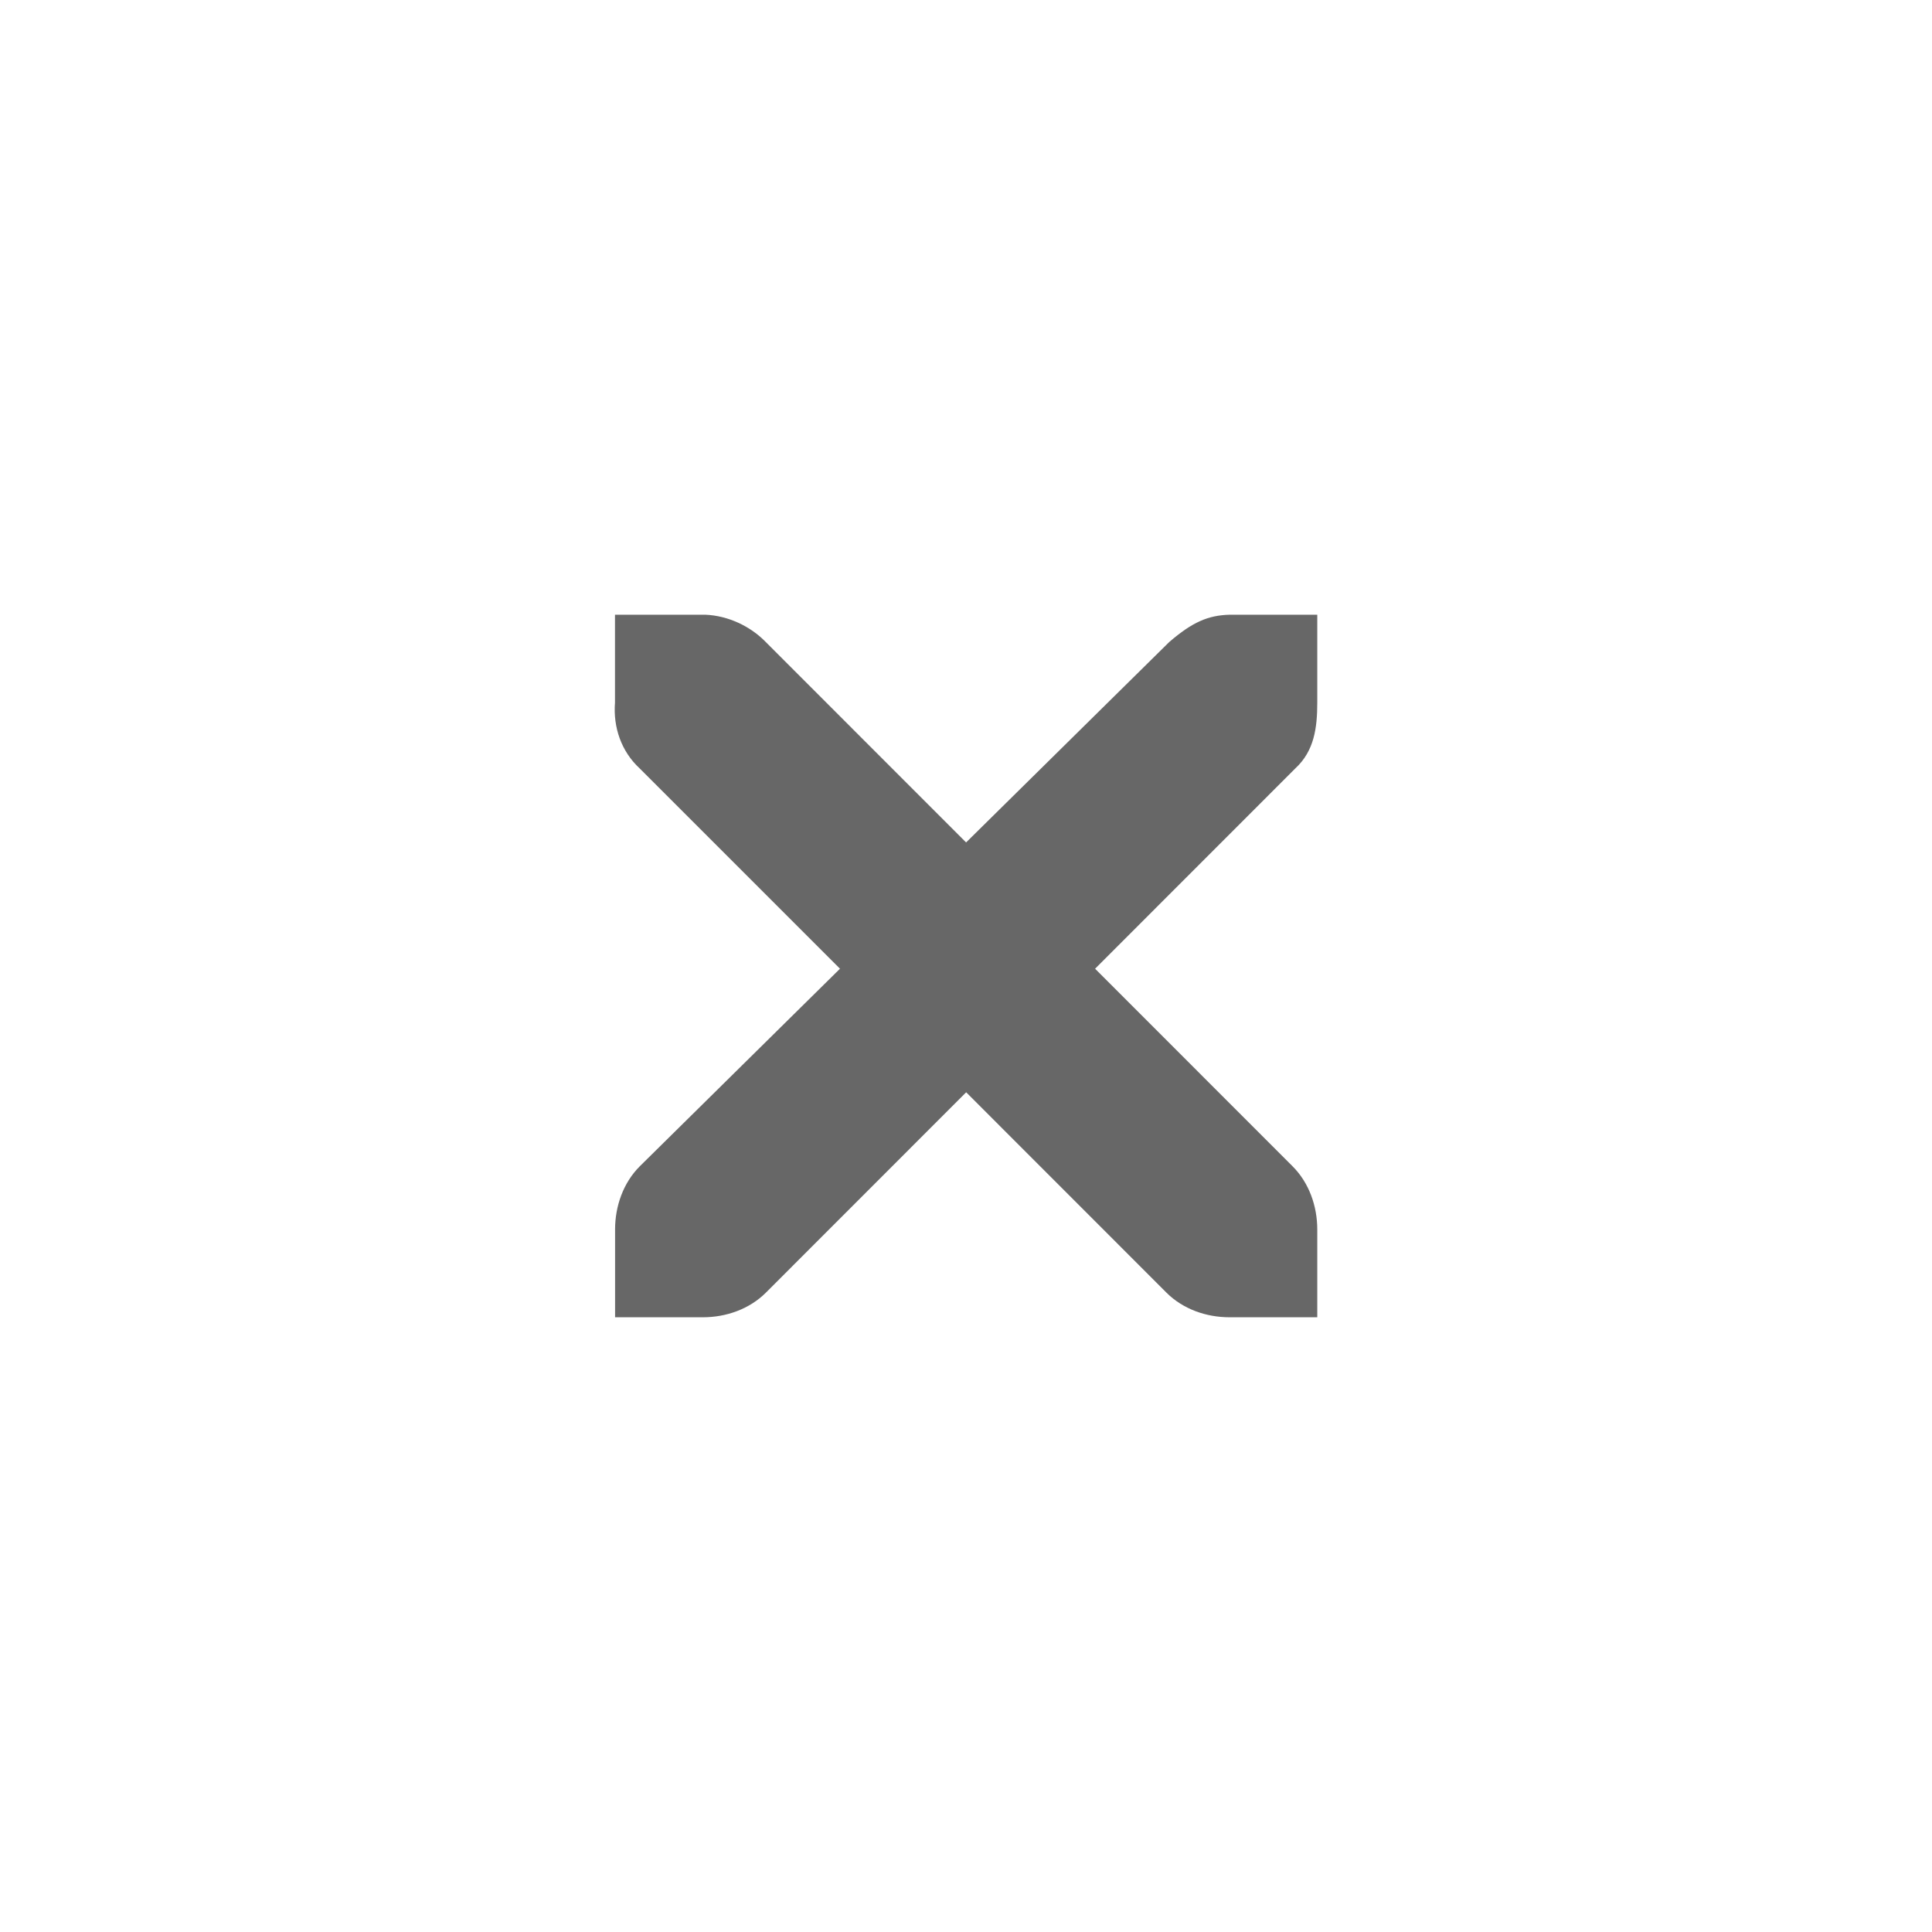
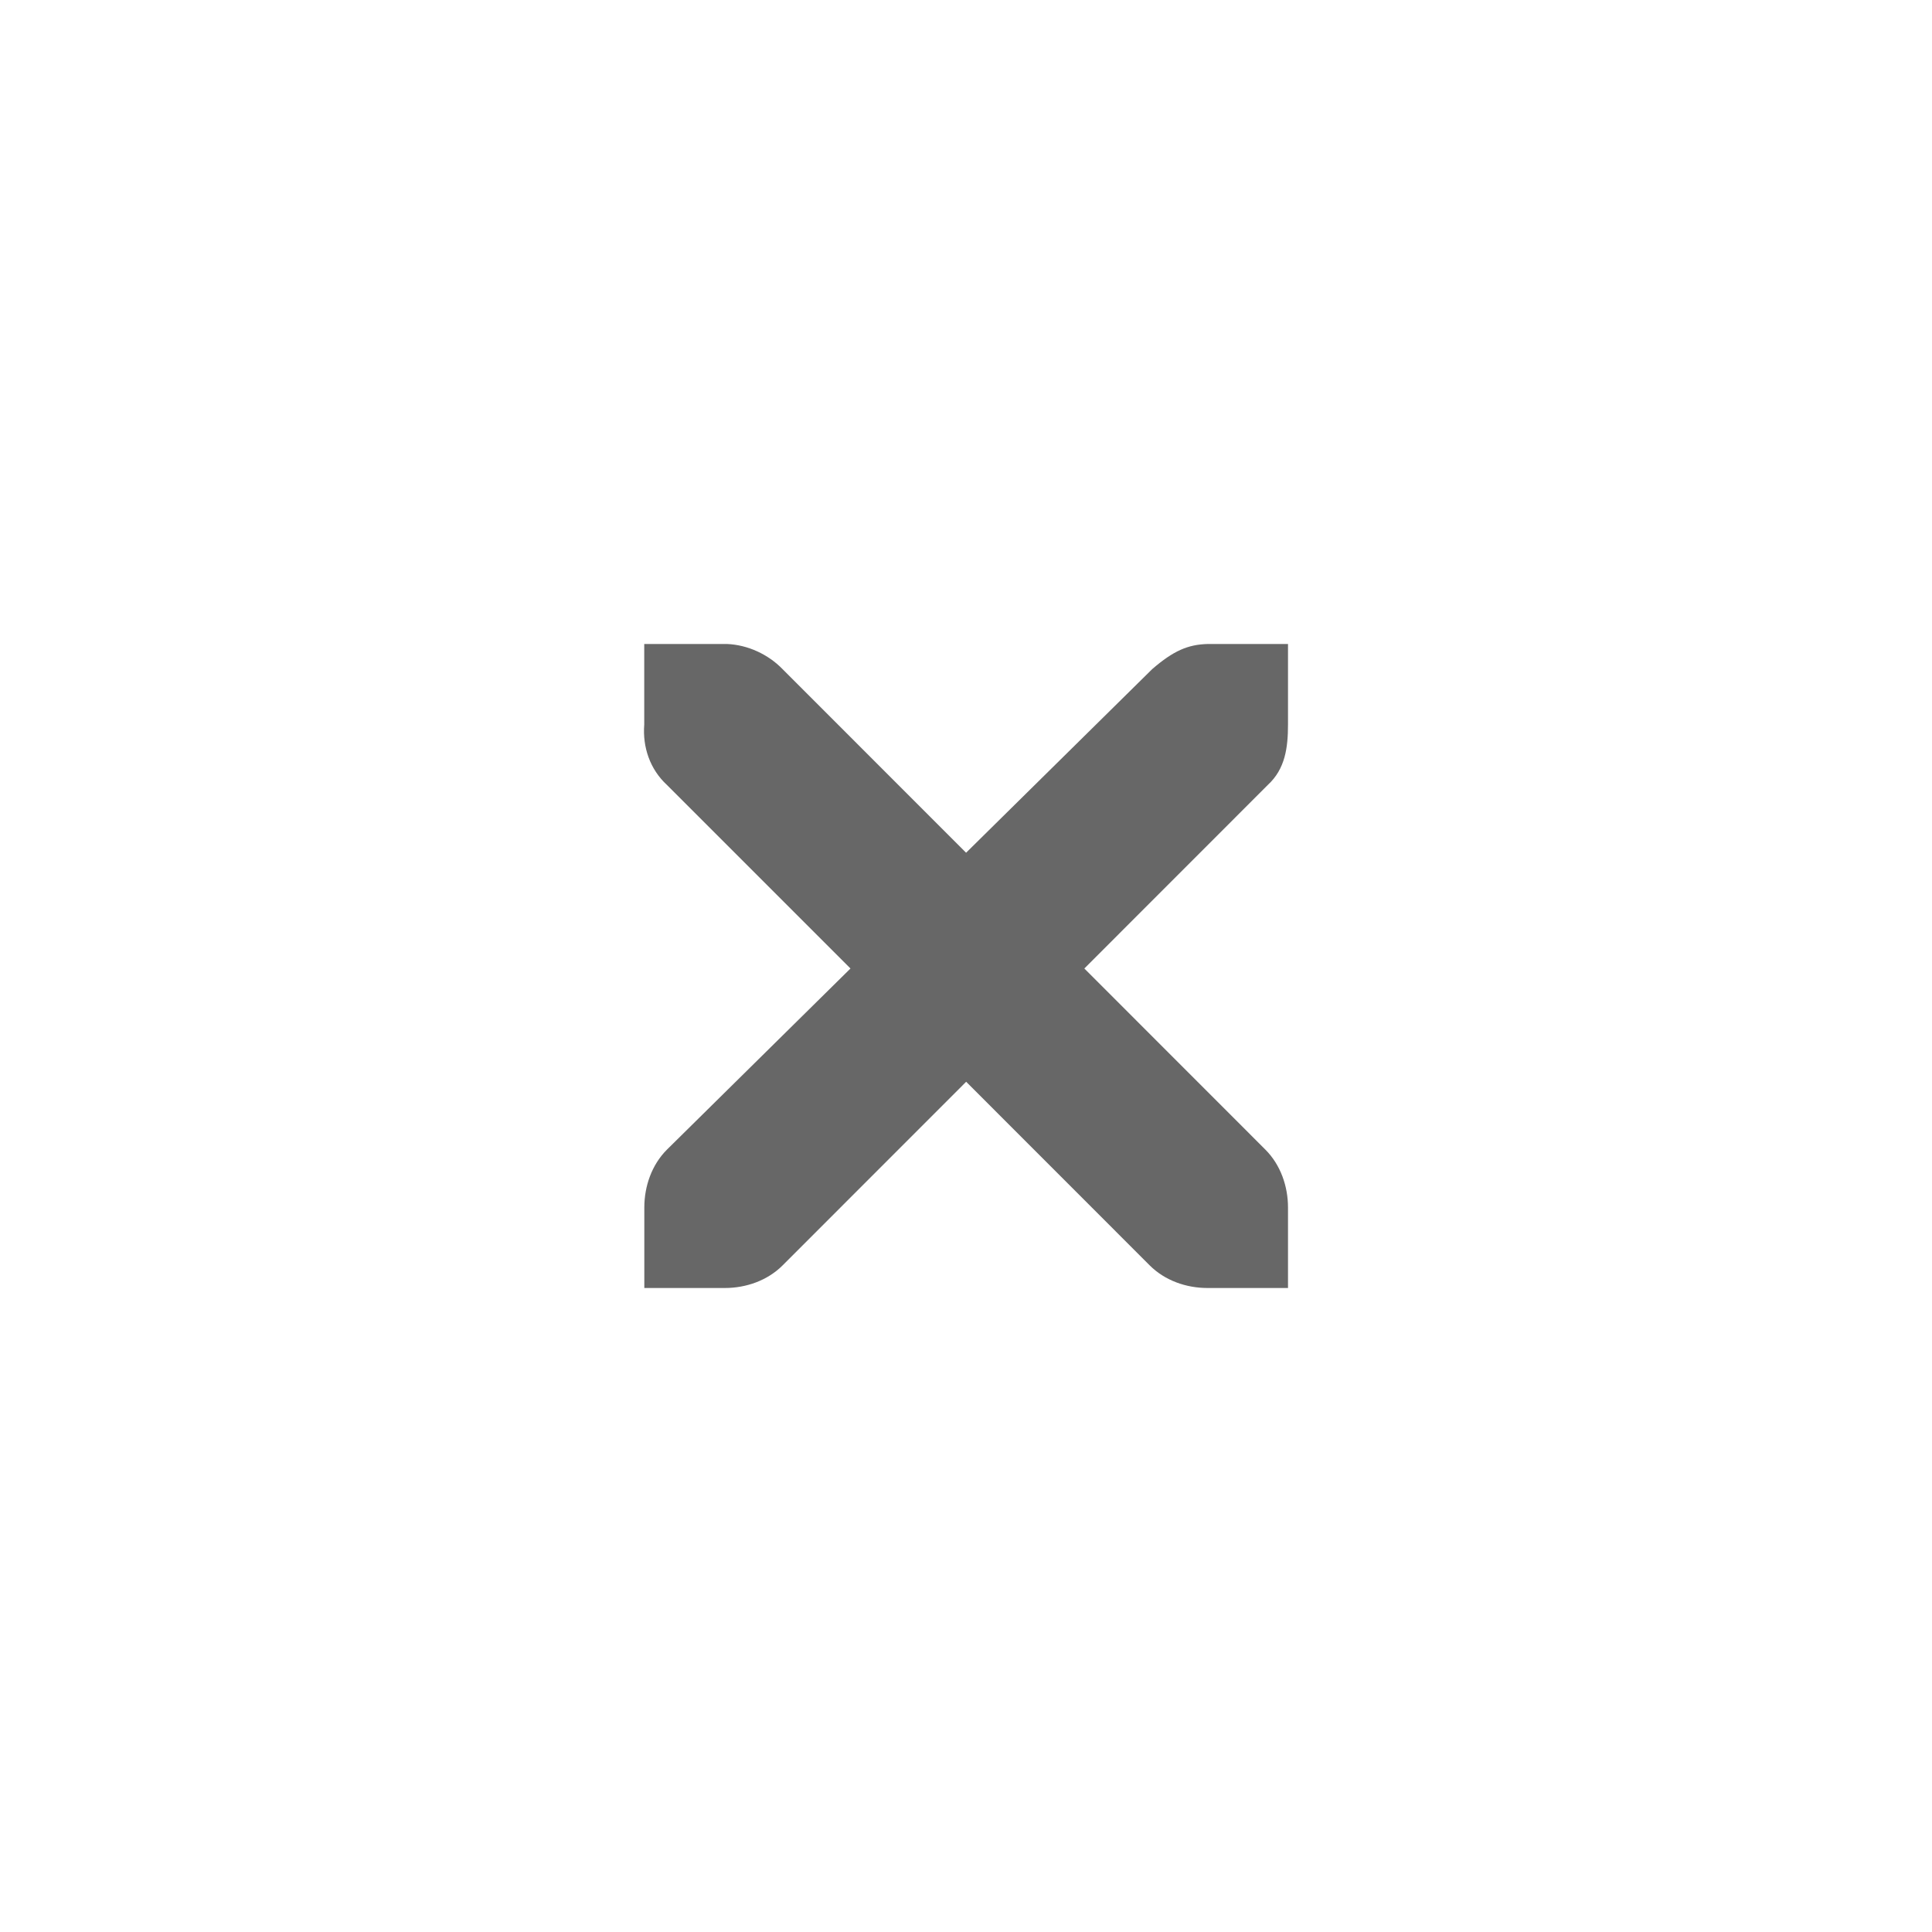
- <svg xmlns="http://www.w3.org/2000/svg" id="svg4306" style="enable-background:new" width="22" height="22" version="1.1">
-   <g id="g875">
-     <rect id="rect4175" style="opacity:0.001" width="22" height="22" x="0" y="0" />
-     <path id="path10839-9" style="opacity:1;fill:#676767" d="m 7.003,7 h 1 c 0.01,-1.2e-4 0.021,-4.6e-4 0.031,0 0.255,0.011 0.51,0.129 0.687,0.312 l 2.28,2.281 2.312,-2.281 c 0.266,-0.23 0.446,-0.305 0.687,-0.312 H 15 V 8 c 0,0.286 -0.034,0.551 -0.25,0.75 l -2.28,2.281 2.249,2.25 C 14.907,13.469 15,13.735 15,14 v 1 h -1 c -0.265,-10e-6 -0.53,-0.093 -0.718,-0.281 l -2.28,-2.281 -2.28,2.281 c -0.188,0.188 -0.453,0.281 -0.718,0.281 h -1 v -1 c -2.9e-6,-0.265 0.093,-0.531 0.281,-0.719 L 9.565,11.031 7.284,8.75 C 7.074,8.556 6.981,8.281 7.003,8 Z" />
+ <svg xmlns="http://www.w3.org/2000/svg" width="24" height="24" version="1.1">
+   <g transform="translate(1,1)">
+     <rect style="opacity:0.001" width="24" height="24" x="-1" y="-1" />
+     <path style="opacity:1;fill:#676767" d="m 7.003,7 h 1 c 0.01,-1.2e-4 0.021,-4.6e-4 0.031,0 0.255,0.011 0.51,0.129 0.687,0.312 l 2.28,2.281 2.312,-2.281 c 0.266,-0.23 0.446,-0.305 0.687,-0.312 H 15 V 8 c 0,0.286 -0.034,0.551 -0.25,0.75 l -2.28,2.281 2.249,2.25 C 14.907,13.469 15,13.735 15,14 v 1 h -1 c -0.265,-10e-6 -0.53,-0.093 -0.718,-0.281 l -2.28,-2.281 -2.28,2.281 c -0.188,0.188 -0.453,0.281 -0.718,0.281 h -1 v -1 c -2.9e-6,-0.265 0.093,-0.531 0.281,-0.719 L 9.565,11.031 7.284,8.75 C 7.074,8.556 6.981,8.281 7.003,8 Z" />
  </g>
</svg>
